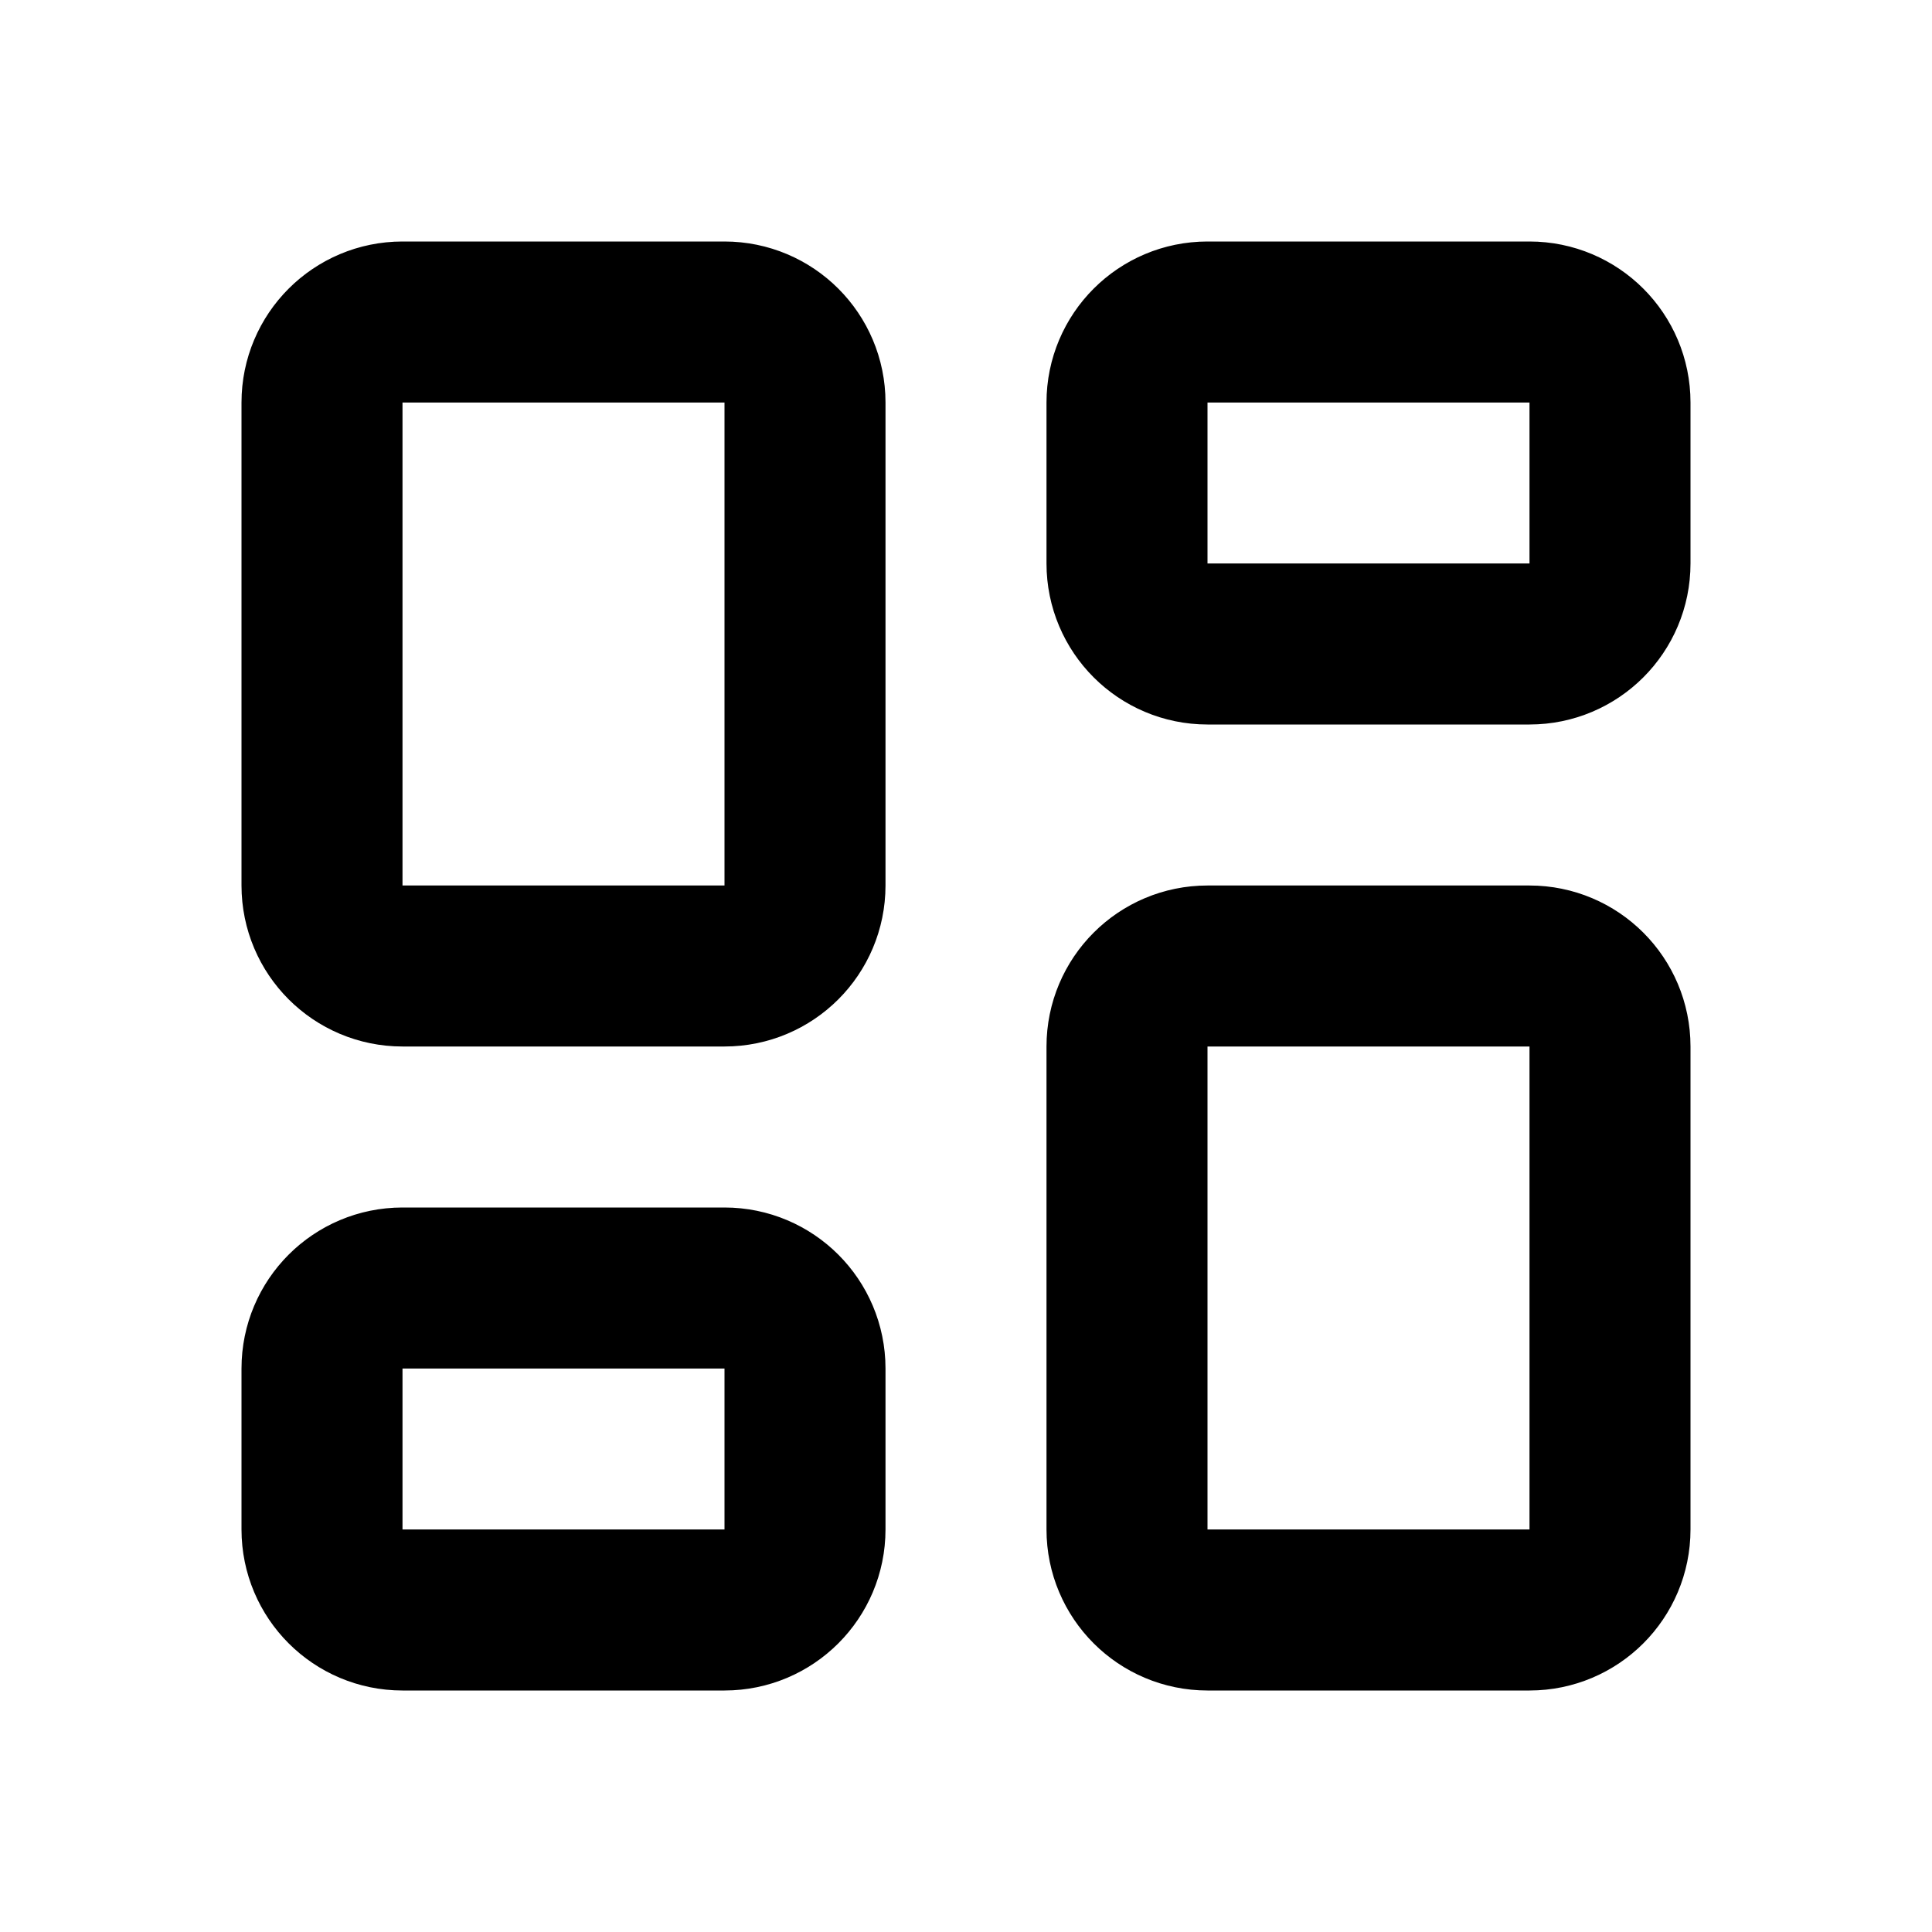
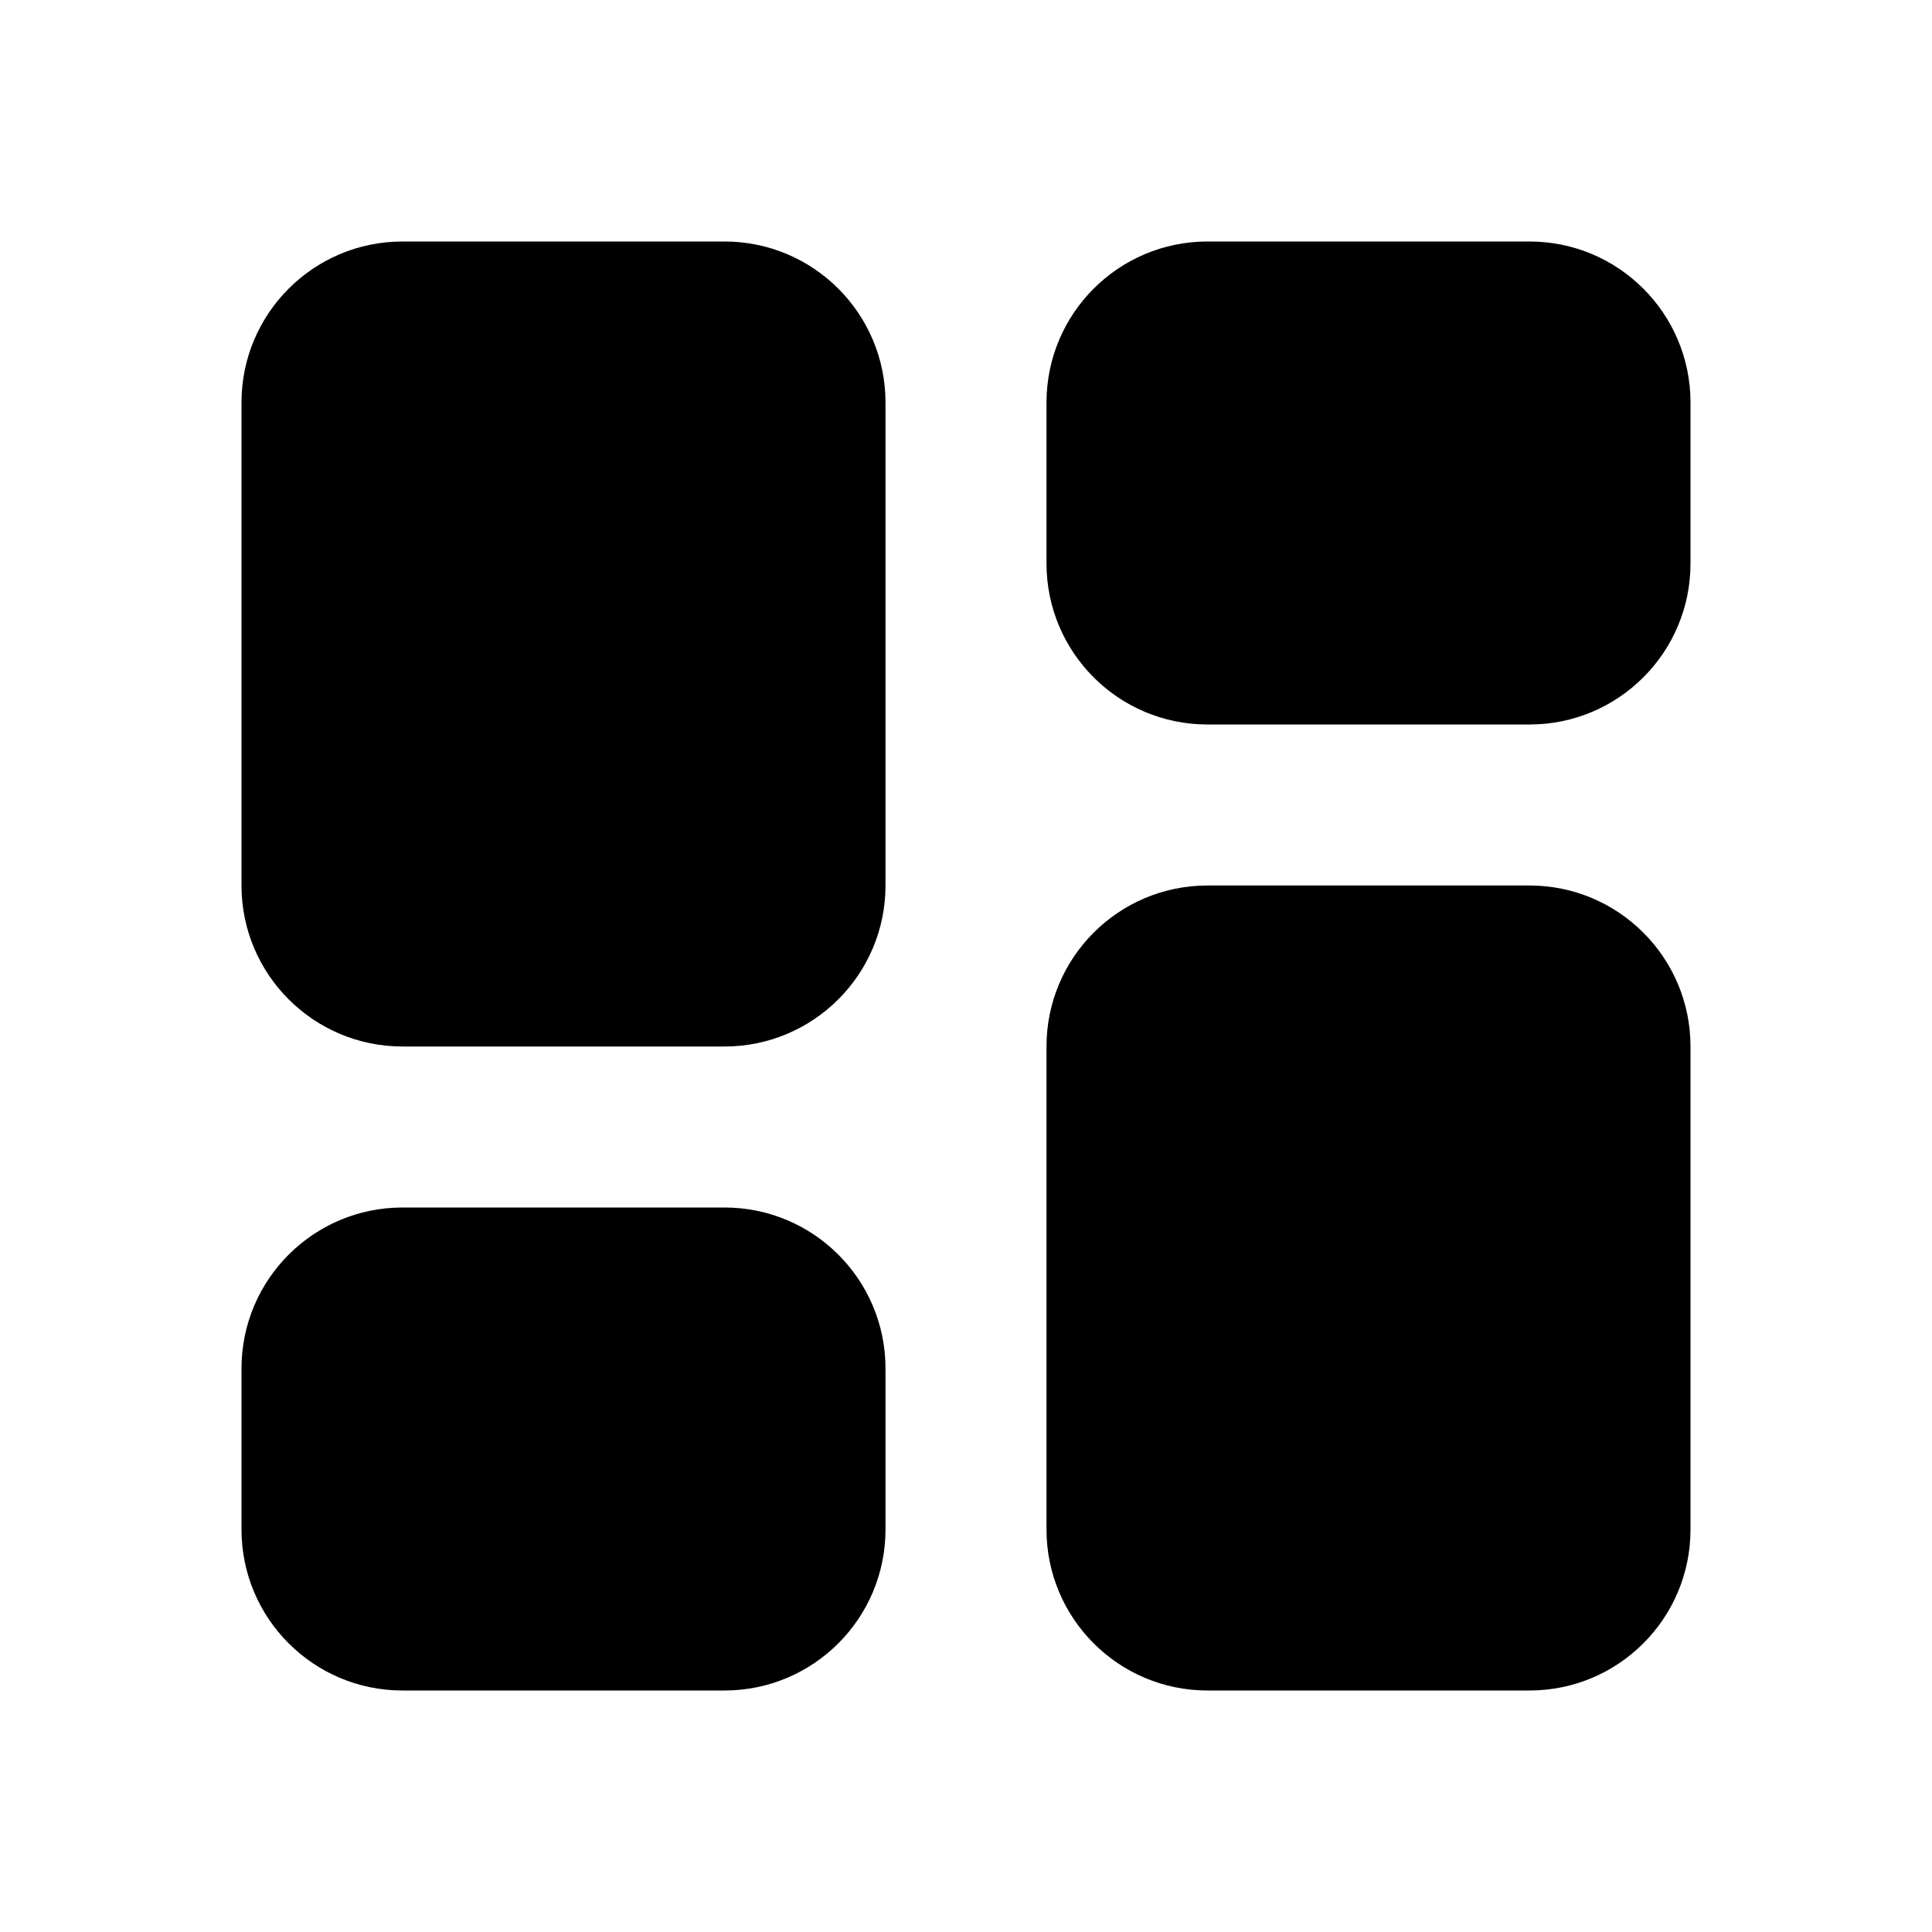
- <svg xmlns="http://www.w3.org/2000/svg" width="24" height="24" viewBox="0 0 24 24" fill="none" stroke="currentColor" stroke-width="2" stroke-linecap="round" stroke-linejoin="round" class="icon icon-tabler icons-tabler-outline icon-tabler-layout-dashboard">
+ <svg xmlns="http://www.w3.org/2000/svg" width="24" height="24" viewBox="0 0 24 24" fill="currentColor" class="icon icon-tabler icons-tabler-filled icon-tabler-layout-dashboard">
  <path stroke="none" d="M0 0h24v24H0z" fill="none" />
-   <path d="M5 4h4a1 1 0 0 1 1 1v6a1 1 0 0 1 -1 1h-4a1 1 0 0 1 -1 -1v-6a1 1 0 0 1 1 -1" />
-   <path d="M5 16h4a1 1 0 0 1 1 1v2a1 1 0 0 1 -1 1h-4a1 1 0 0 1 -1 -1v-2a1 1 0 0 1 1 -1" />
-   <path d="M15 12h4a1 1 0 0 1 1 1v6a1 1 0 0 1 -1 1h-4a1 1 0 0 1 -1 -1v-6a1 1 0 0 1 1 -1" />
-   <path d="M15 4h4a1 1 0 0 1 1 1v2a1 1 0 0 1 -1 1h-4a1 1 0 0 1 -1 -1v-2a1 1 0 0 1 1 -1" />
+   <path d="M9 3a2 2 0 0 1 2 2v6a2 2 0 0 1 -2 2h-4a2 2 0 0 1 -2 -2v-6a2 2 0 0 1 2 -2zm0 12a2 2 0 0 1 2 2v2a2 2 0 0 1 -2 2h-4a2 2 0 0 1 -2 -2v-2a2 2 0 0 1 2 -2zm10 -4a2 2 0 0 1 2 2v6a2 2 0 0 1 -2 2h-4a2 2 0 0 1 -2 -2v-6a2 2 0 0 1 2 -2zm0 -8a2 2 0 0 1 2 2v2a2 2 0 0 1 -2 2h-4a2 2 0 0 1 -2 -2v-2a2 2 0 0 1 2 -2z" />
</svg>
